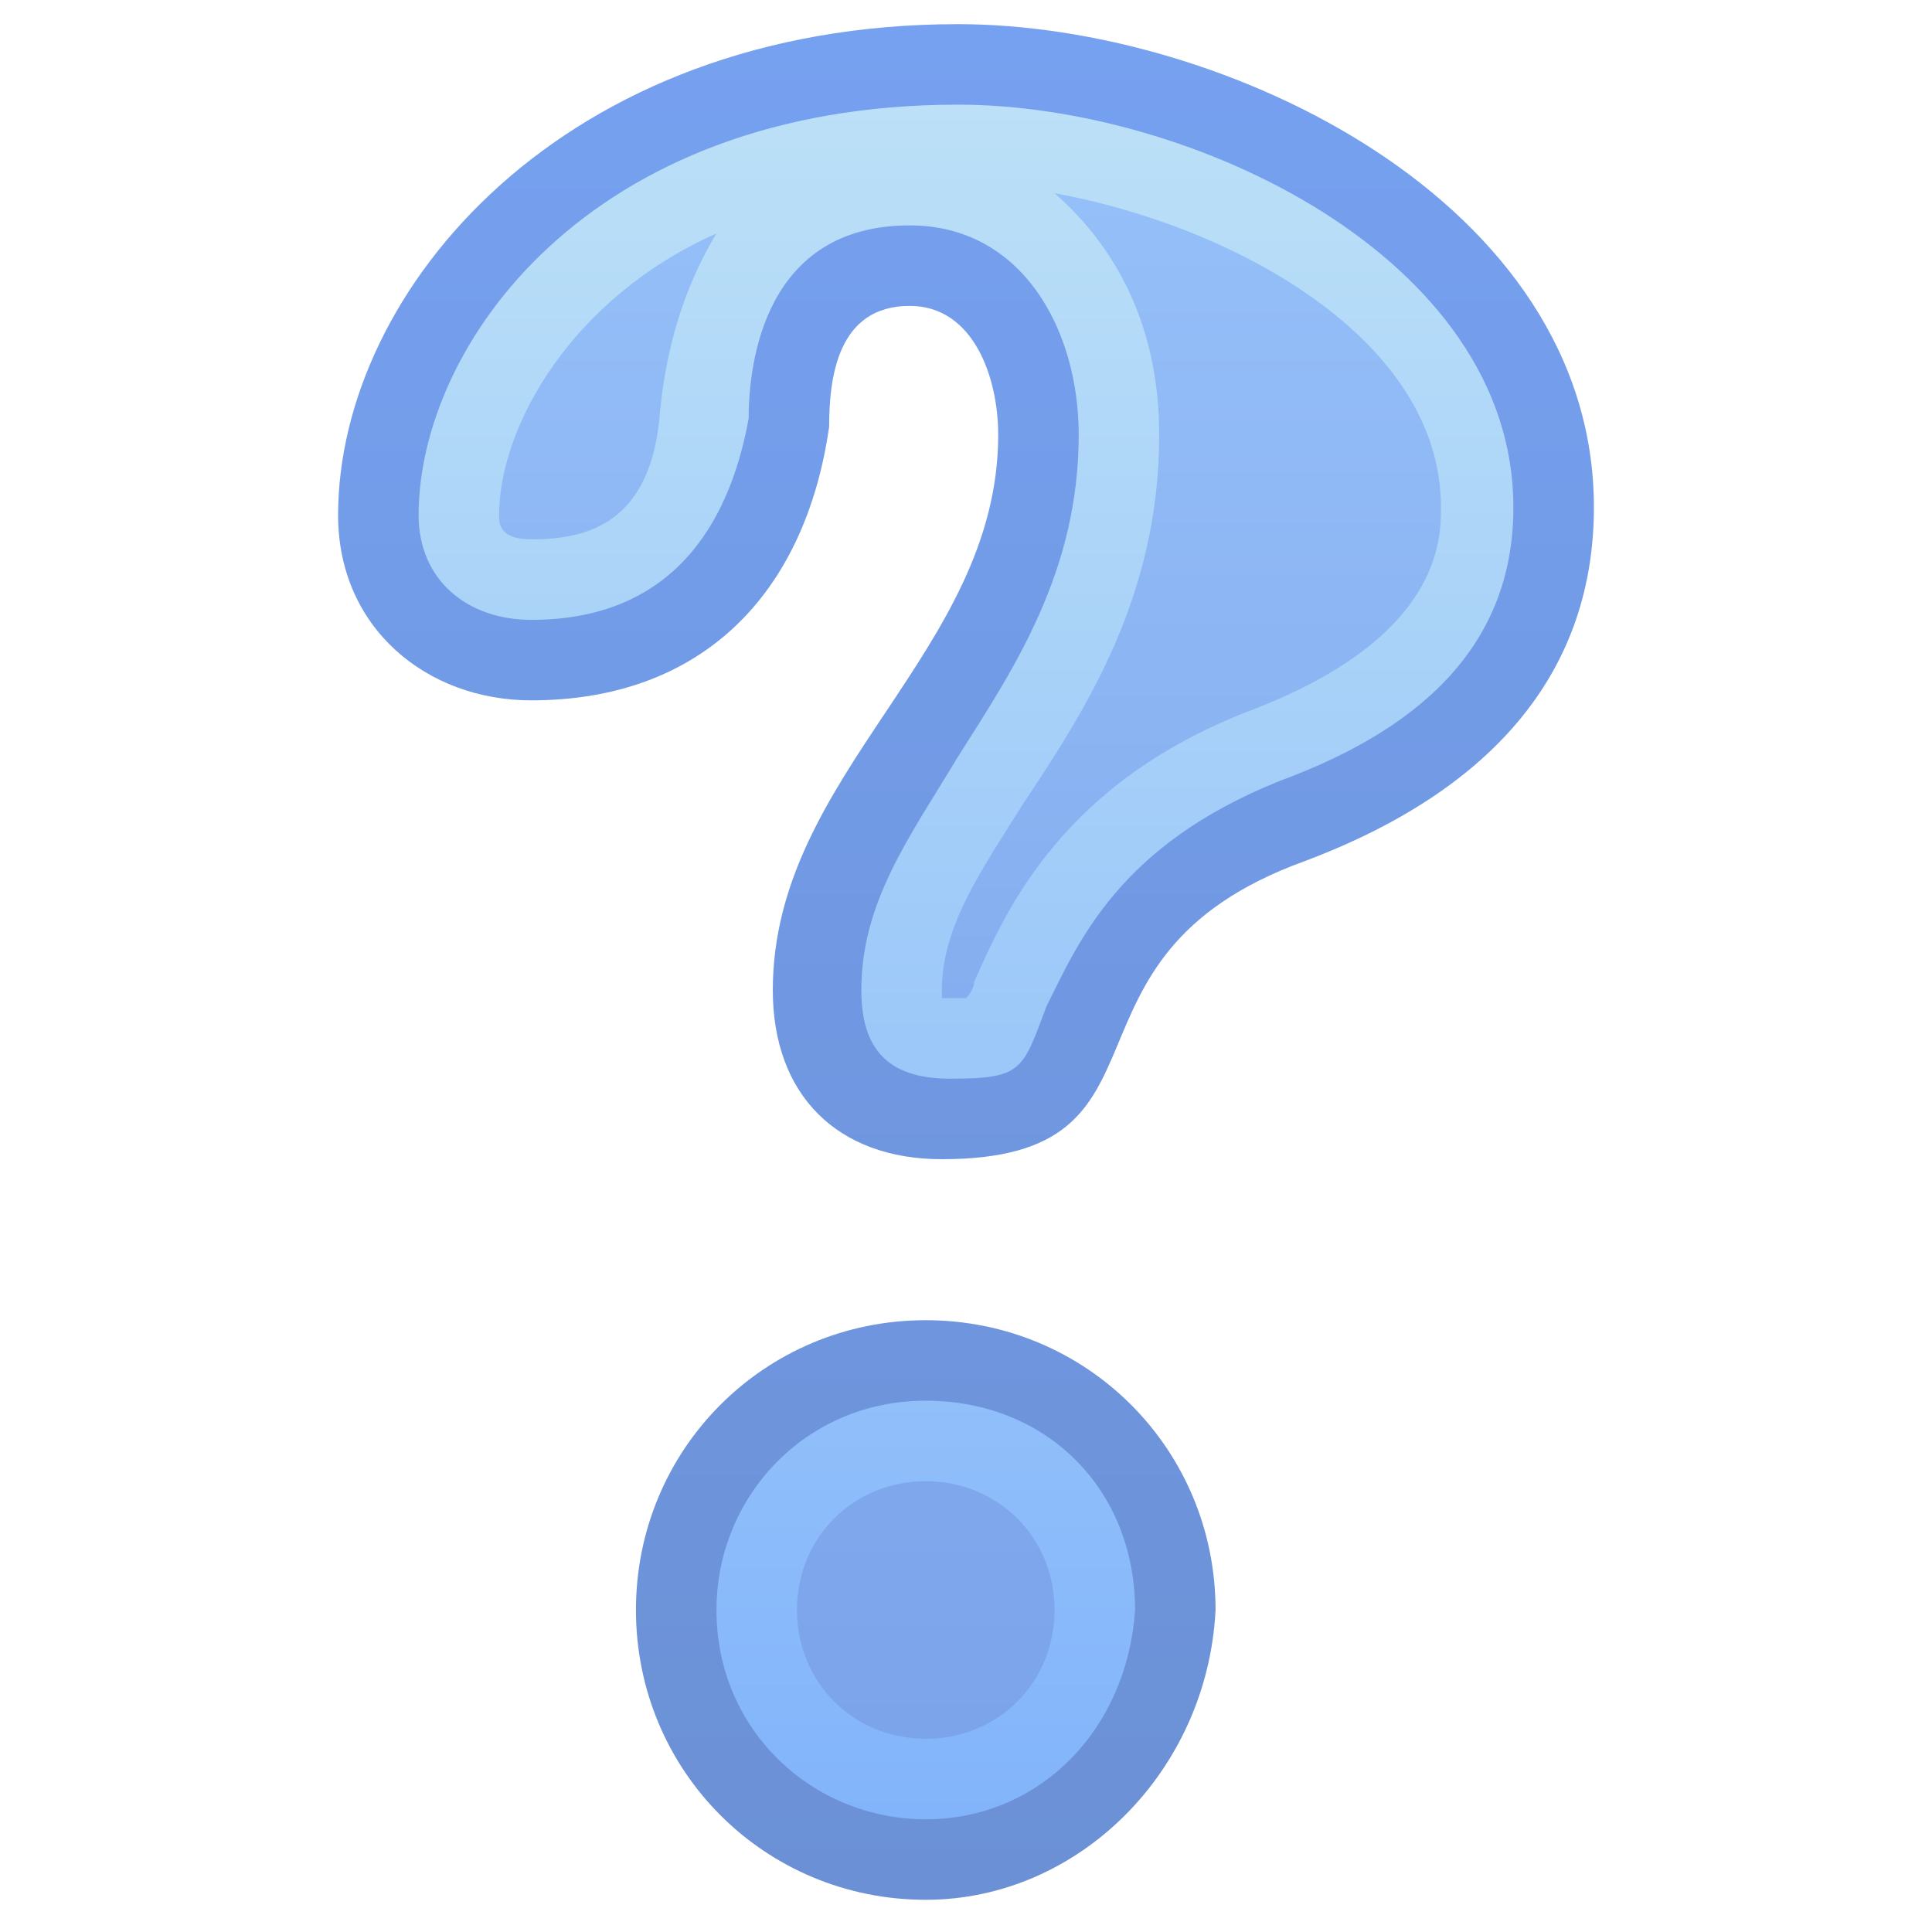
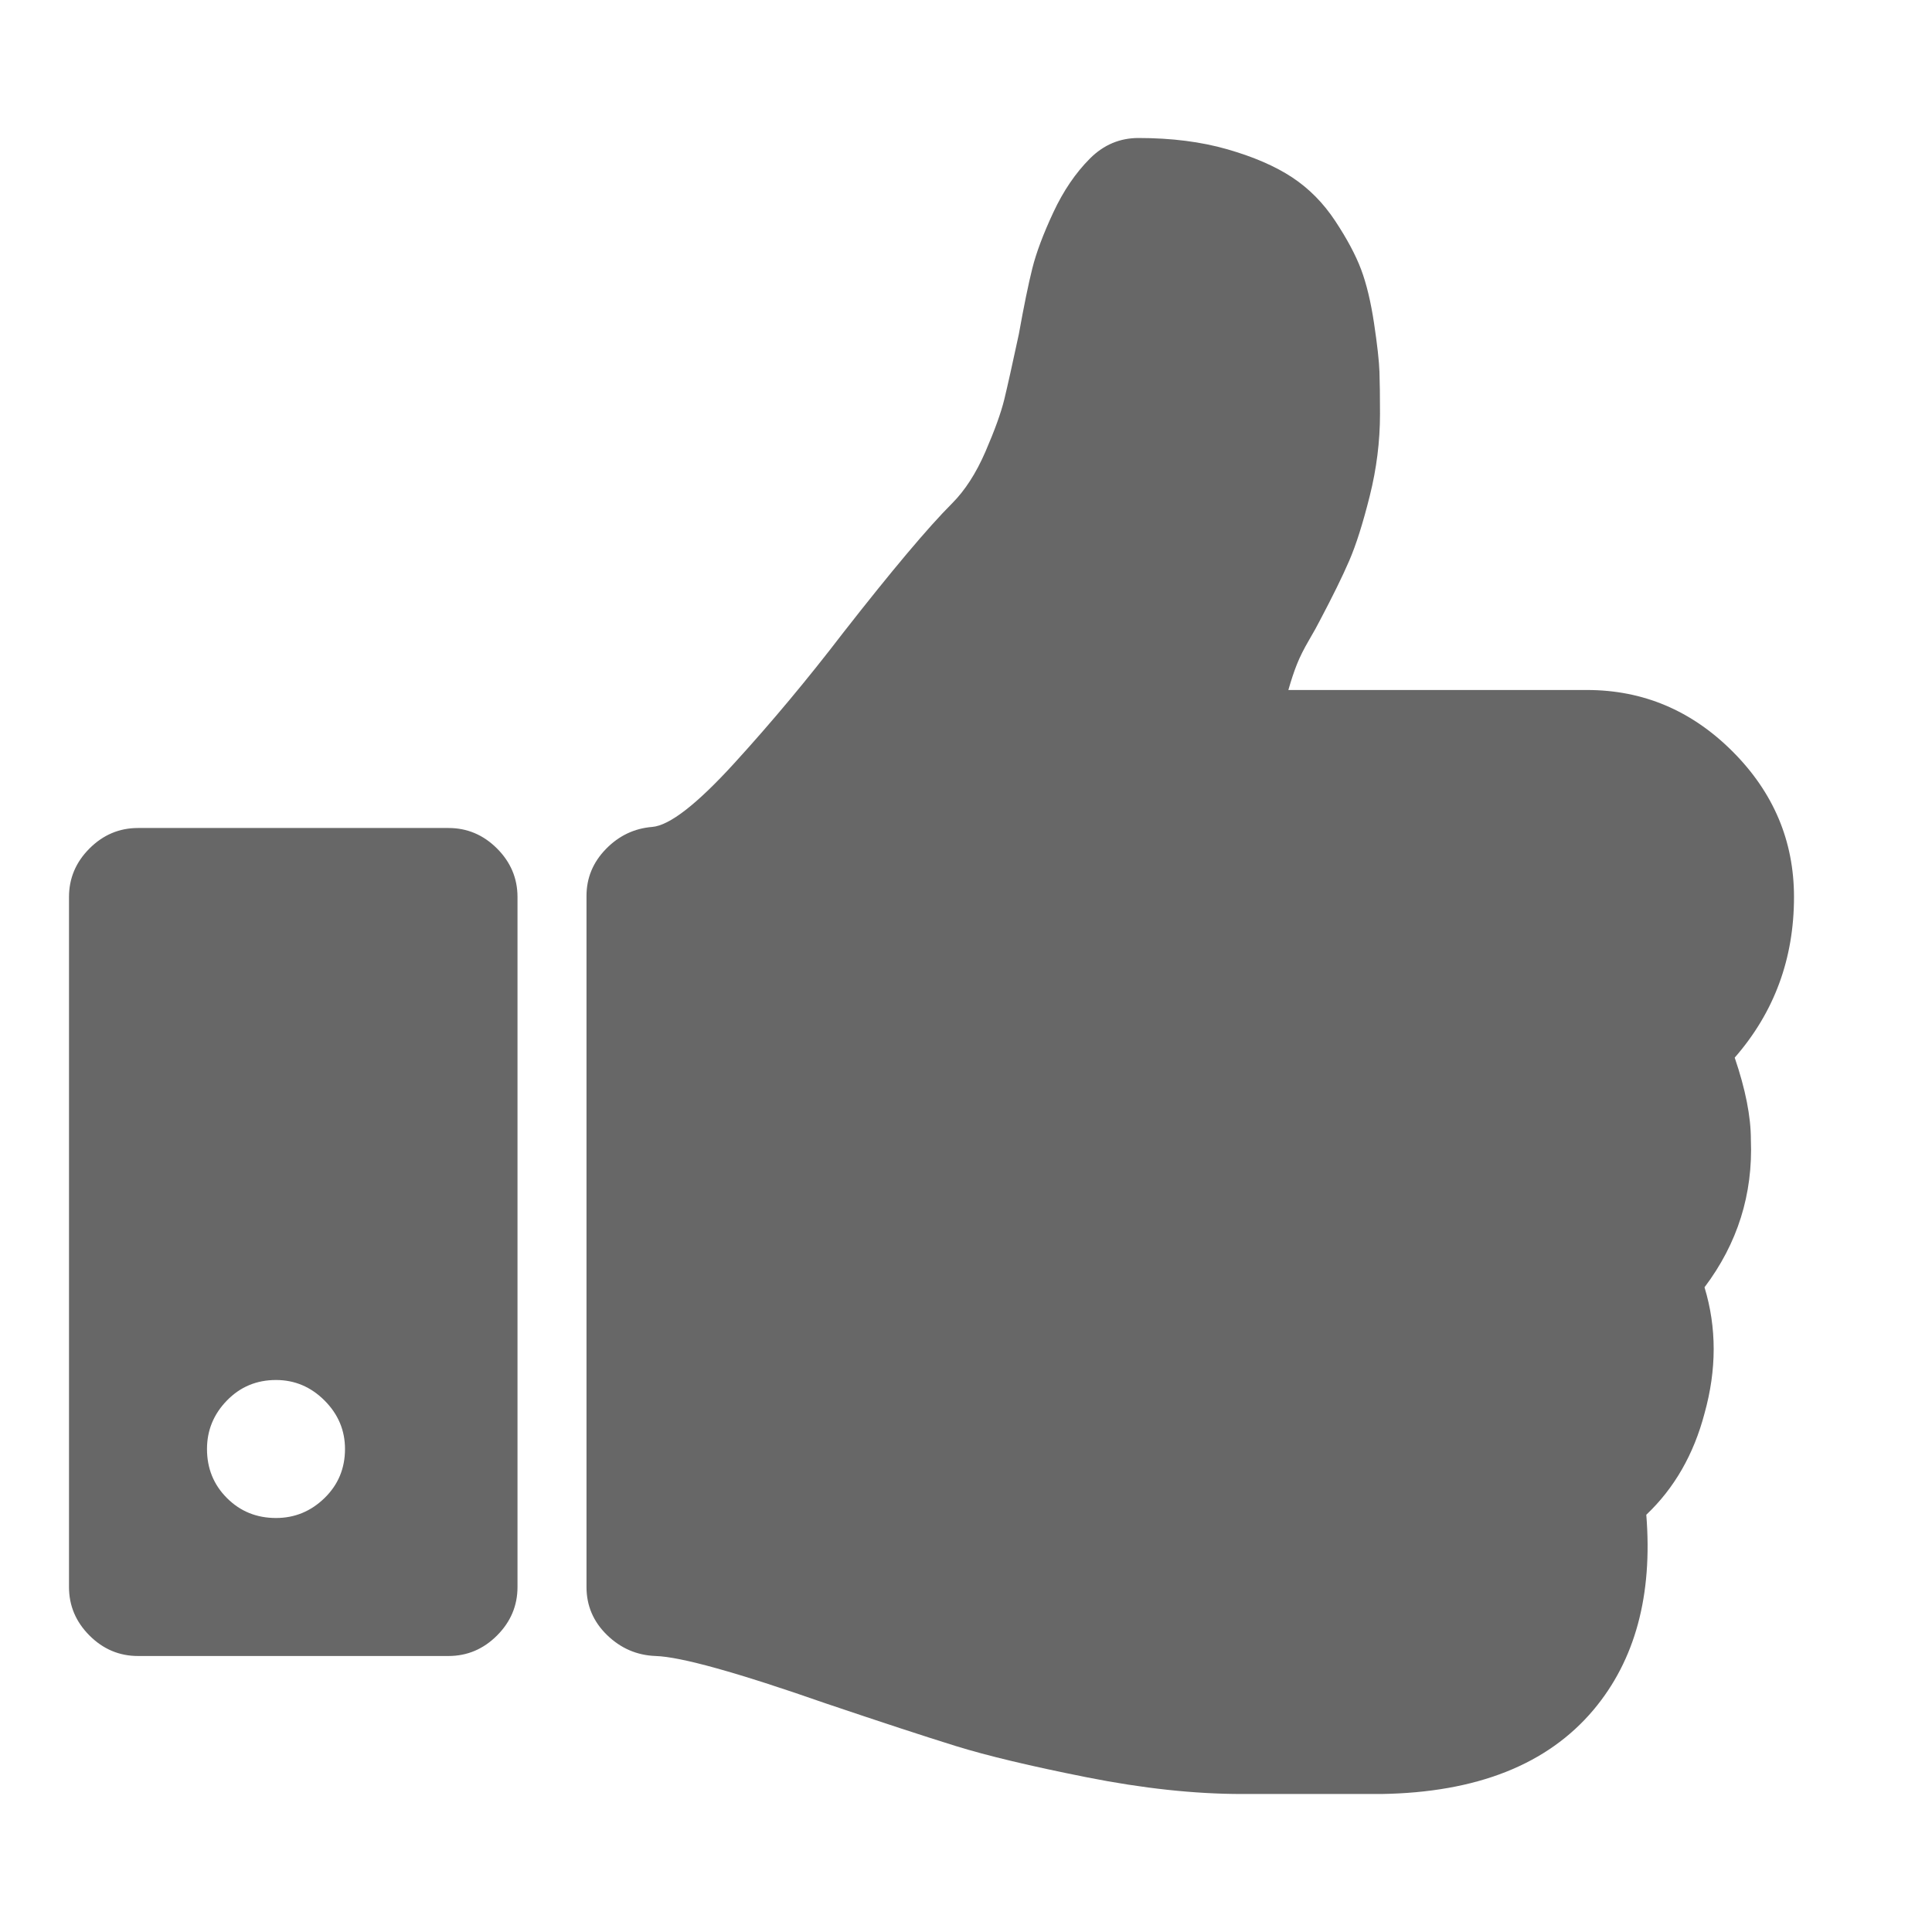
- <svg xmlns="http://www.w3.org/2000/svg" version="1.1" x="0px" y="0px" width="24px" height="24px" viewBox="-4.2 -0.3 24 24" style="overflow:visible;enable-background:new -4.2 -0.3 24 24;" xml:space="preserve" preserveAspectRatio="xMinYMid meet">
-   <defs>
- </defs>
-   <linearGradient id="SVGID_1_" gradientUnits="userSpaceOnUse" x1="7.824" y1="0" x2="7.824" y2="23.326">
-     <stop offset="0" style="stop-color:#76A1F0" />
-     <stop offset="1" style="stop-color:#6B90D5" />
-   </linearGradient>
-   <path style="fill:url(#SVGID_1_);" d="M2.4,8.4C1.1,8.4,0,7.5,0,6.1C0,3.3,2.8,0,7.7,0c3.3,0,7.9,2.2,7.9,6c0,2-1.2,3.5-3.6,4.4  c-3.3,1.2-1.4,3.7-4.5,3.7c-1.3,0-2.1-0.8-2.1-2.1c0-2.7,2.8-4.2,2.8-6.9c0-0.7-0.3-1.6-1.1-1.6c-0.9,0-1,0.9-1,1.5  C5.8,7.1,4.5,8.4,2.4,8.4z M7.3,23.3c-2,0-3.6-1.6-3.6-3.6c0-2,1.6-3.6,3.6-3.6c2,0,3.6,1.6,3.6,3.6C10.8,21.7,9.2,23.3,7.3,23.3z" />
-   <linearGradient id="SVGID_2_" gradientUnits="userSpaceOnUse" x1="7.824" y1="1" x2="7.824" y2="22.326">
-     <stop offset="0" style="stop-color:#BBE0F7" />
-     <stop offset="1" style="stop-color:#82B4FB" />
-   </linearGradient>
-   <path style="fill:url(#SVGID_2_);" d="M7.3,22.3c-1.4,0-2.6-1.1-2.6-2.6c0-1.4,1.1-2.6,2.6-2.6s2.6,1.1,2.6,2.6  C9.8,21.2,8.7,22.3,7.3,22.3z M7.6,13.1c-0.8,0-1.1-0.4-1.1-1.1c0-1.1,0.6-1.9,1.2-2.9c0.7-1.1,1.5-2.3,1.5-4c0-1.3-0.7-2.6-2.1-2.6  c-1.8,0-2,1.7-2,2.4C4.9,6,4.3,7.4,2.4,7.4C1.6,7.4,1,6.9,1,6.1C1,4,3.1,1,7.7,1c2.9,0,6.9,1.9,6.9,5c0,1.6-1,2.7-2.9,3.4  c-2,0.8-2.5,2-2.9,2.8C8.5,13,8.5,13.1,7.6,13.1z" />
-   <linearGradient id="SVGID_3_" gradientUnits="userSpaceOnUse" x1="7.824" y1="2.099" x2="7.824" y2="21.326">
-     <stop offset="0" style="stop-color:#95BFF8" />
-     <stop offset="0.557" style="stop-color:#84ADEF" />
-     <stop offset="1" style="stop-color:#7CA4EB" />
-   </linearGradient>
-   <path style="fill:url(#SVGID_3_);" d="M7.3,21.3c-0.9,0-1.6-0.7-1.6-1.6s0.7-1.6,1.6-1.6c0.9,0,1.6,0.7,1.6,1.6S8.2,21.3,7.3,21.3z   M7.6,12.1c-0.1,0-0.1,0-0.1,0c0,0,0-0.1,0-0.1c0-0.8,0.5-1.5,1-2.3c0.8-1.2,1.7-2.6,1.7-4.6c0-1.3-0.5-2.3-1.3-3  c2.2,0.4,4.8,1.8,4.8,3.9c0,0.4,0,1.6-2.3,2.5C9,9.4,8.3,11,7.9,11.9c0,0.1-0.1,0.2-0.1,0.2C7.8,12.1,7.7,12.1,7.6,12.1z M2.4,6.4  C2,6.4,2,6.2,2,6.1c0-1.1,0.9-2.7,2.7-3.5C4.4,3.1,4.1,3.8,4,4.8C3.9,6.2,3.1,6.4,2.4,6.4z" />
+ <svg xmlns="http://www.w3.org/2000/svg" width="1792" height="1792" viewBox="0 0 1792 1792" id="svg2" version="1.1">
+   <defs id="defs8" />
+   <path d="M320 1344q0-26-19-45t-45-19q-27 0-45.5 19t-18.5 45q0 27 18.5 45.5t45.5 18.5q26 0 45-18.5t19-45.5zm160-512v640q0 26-19 45t-45 19h-288q-26 0-45-19t-19-45v-640q0-26 19-45t45-19h288q26 0 45 19t19 45zm1184 0q0 86-55 149 15 44 15 76 3 76-43 137 17 56 0 117-15 57-54 94 9 112-49 181-64 76-197 78h-129q-66 0-144-15.5t-121.5-29-120.5-39.5q-123-43-158-44-26-1-45-19.5t-19-44.5v-641q0-25 18-43.5t43-20.5q24-2 76-59t101-121q68-87 101-120 18-18 31-48t17.5-48.5 13.5-60.5q7-39 12.5-61t19.5-52 34-50q19-19 45-19 46 0 82.5 10.5t60 26 40 40.5 24 45 12 50 5 45 .5 39q0 38-9.5 76t-19 60-27.5 56q-3 6-10 18t-11 22-8 24h277q78 0 135 57t57 135z" fill="#f00" id="path4" style="fill:#676767;fill-opacity:1" />
</svg>
